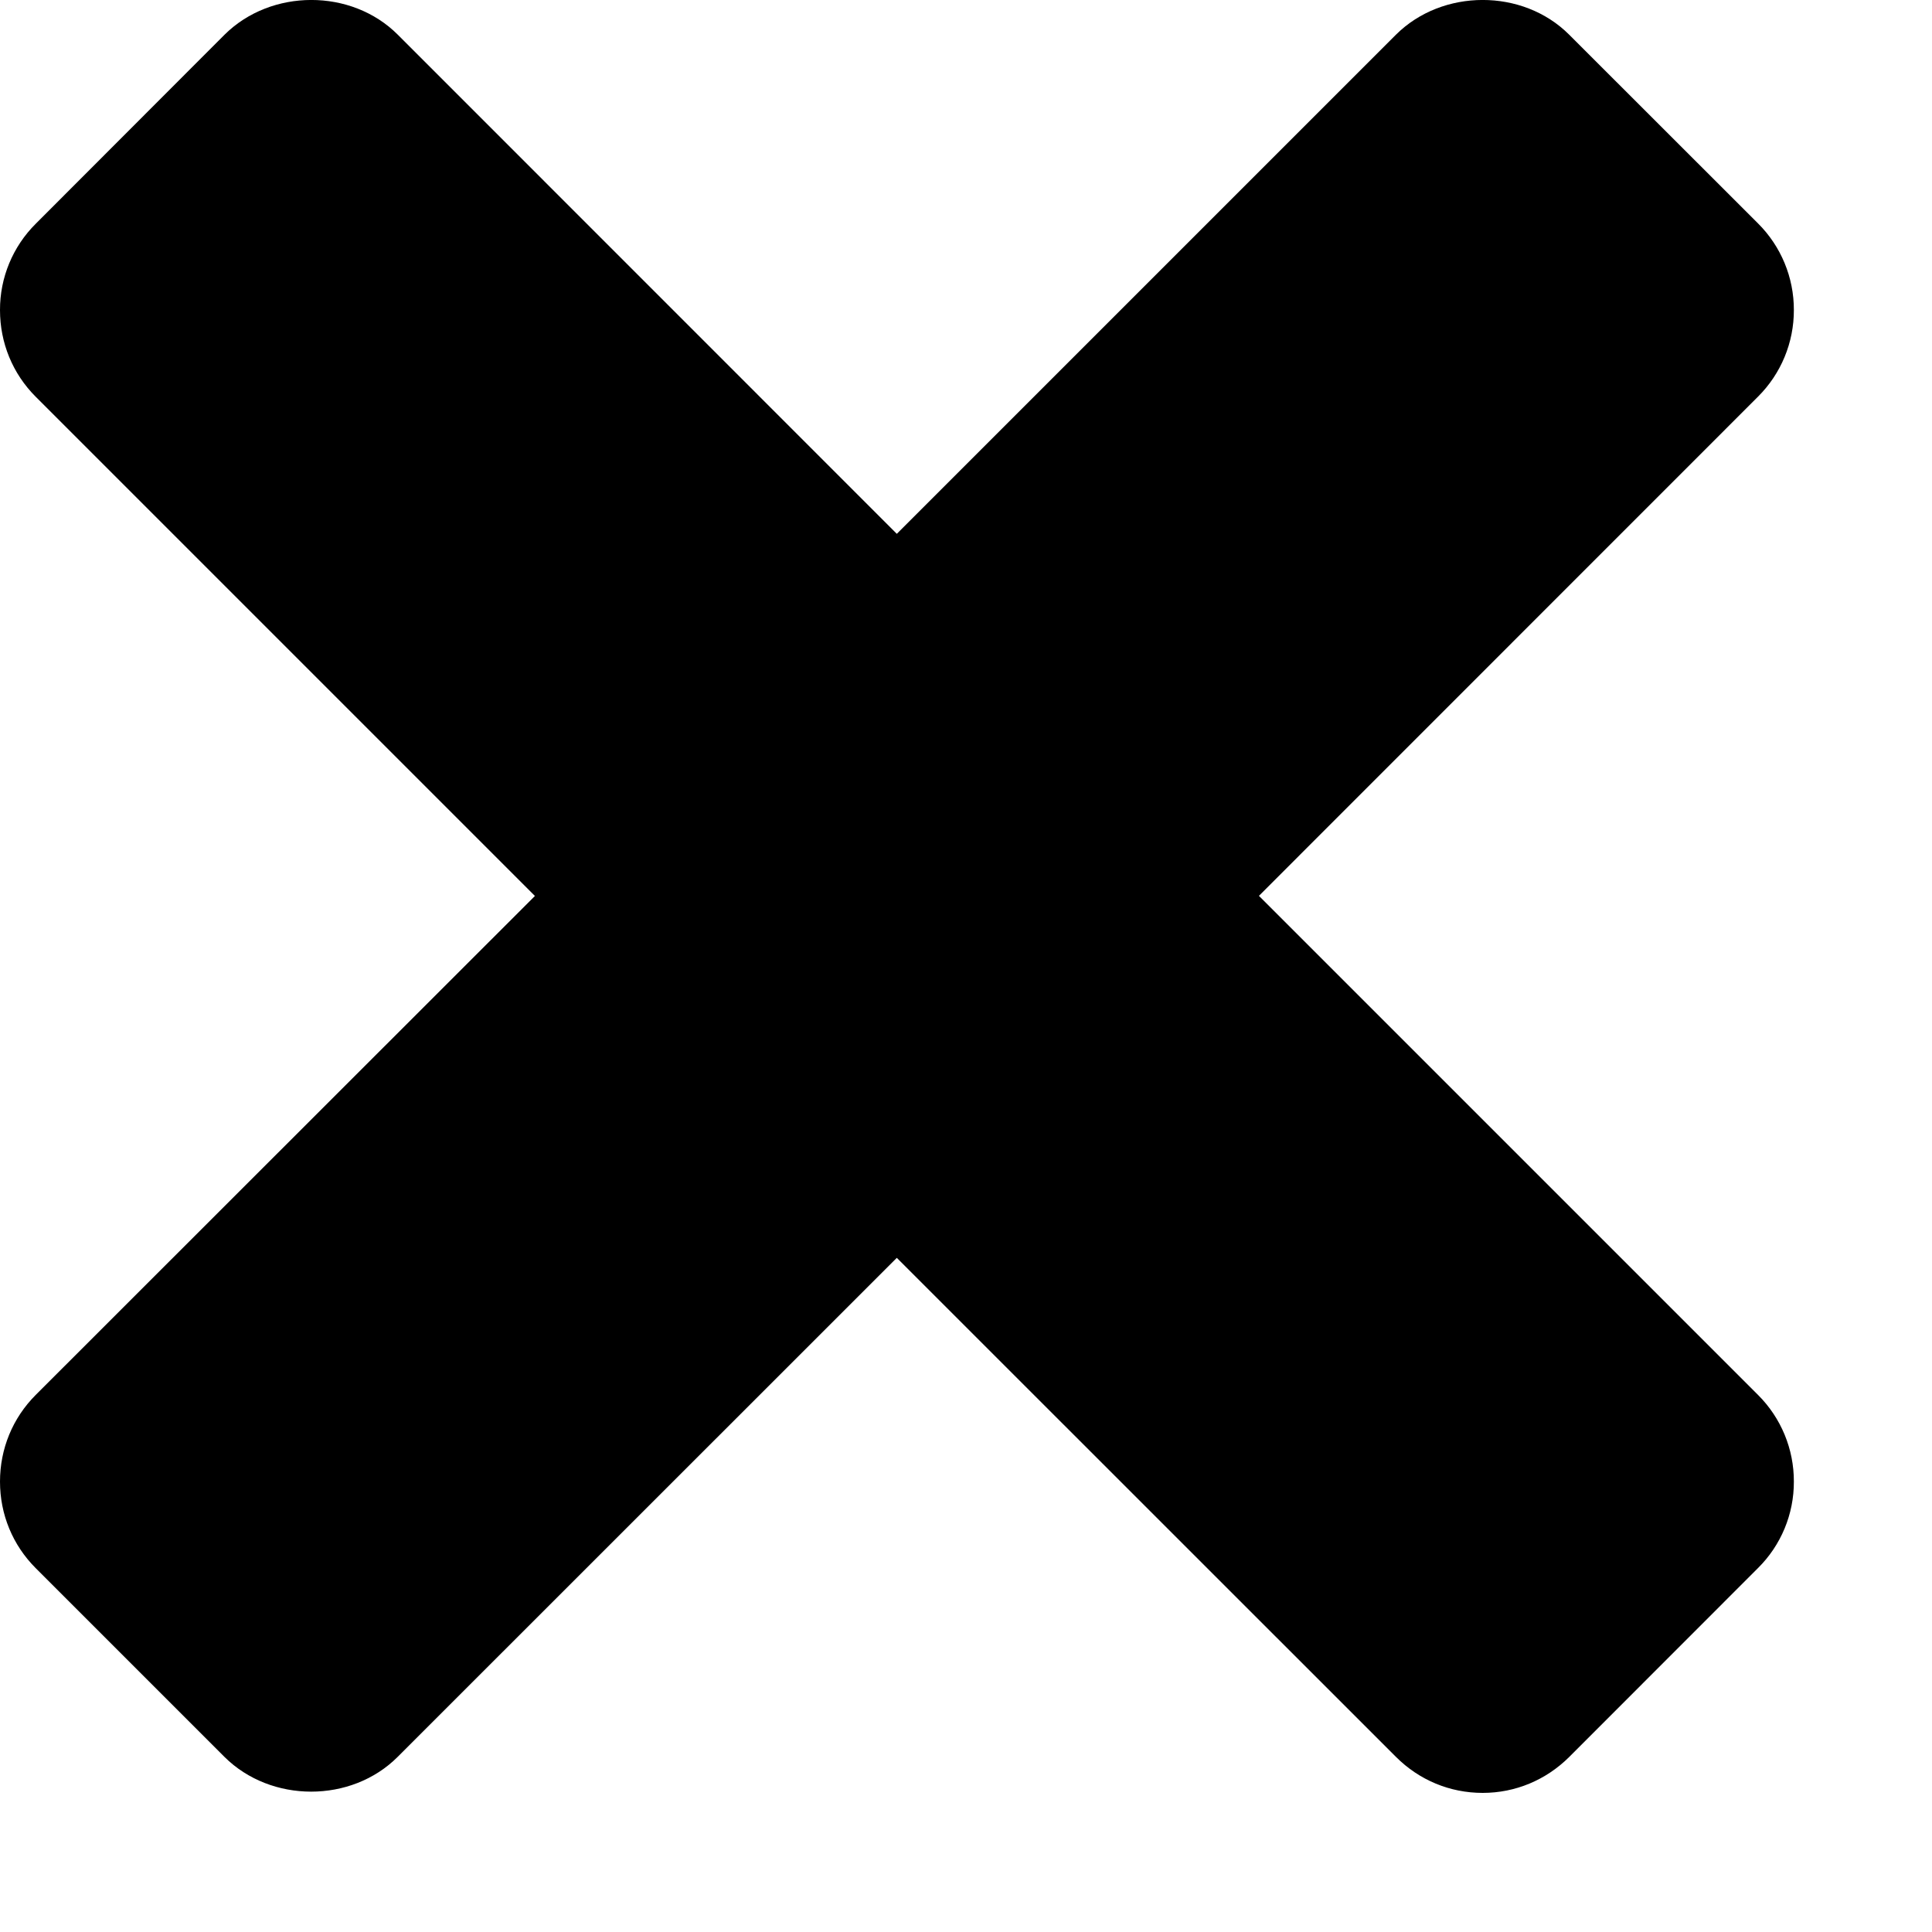
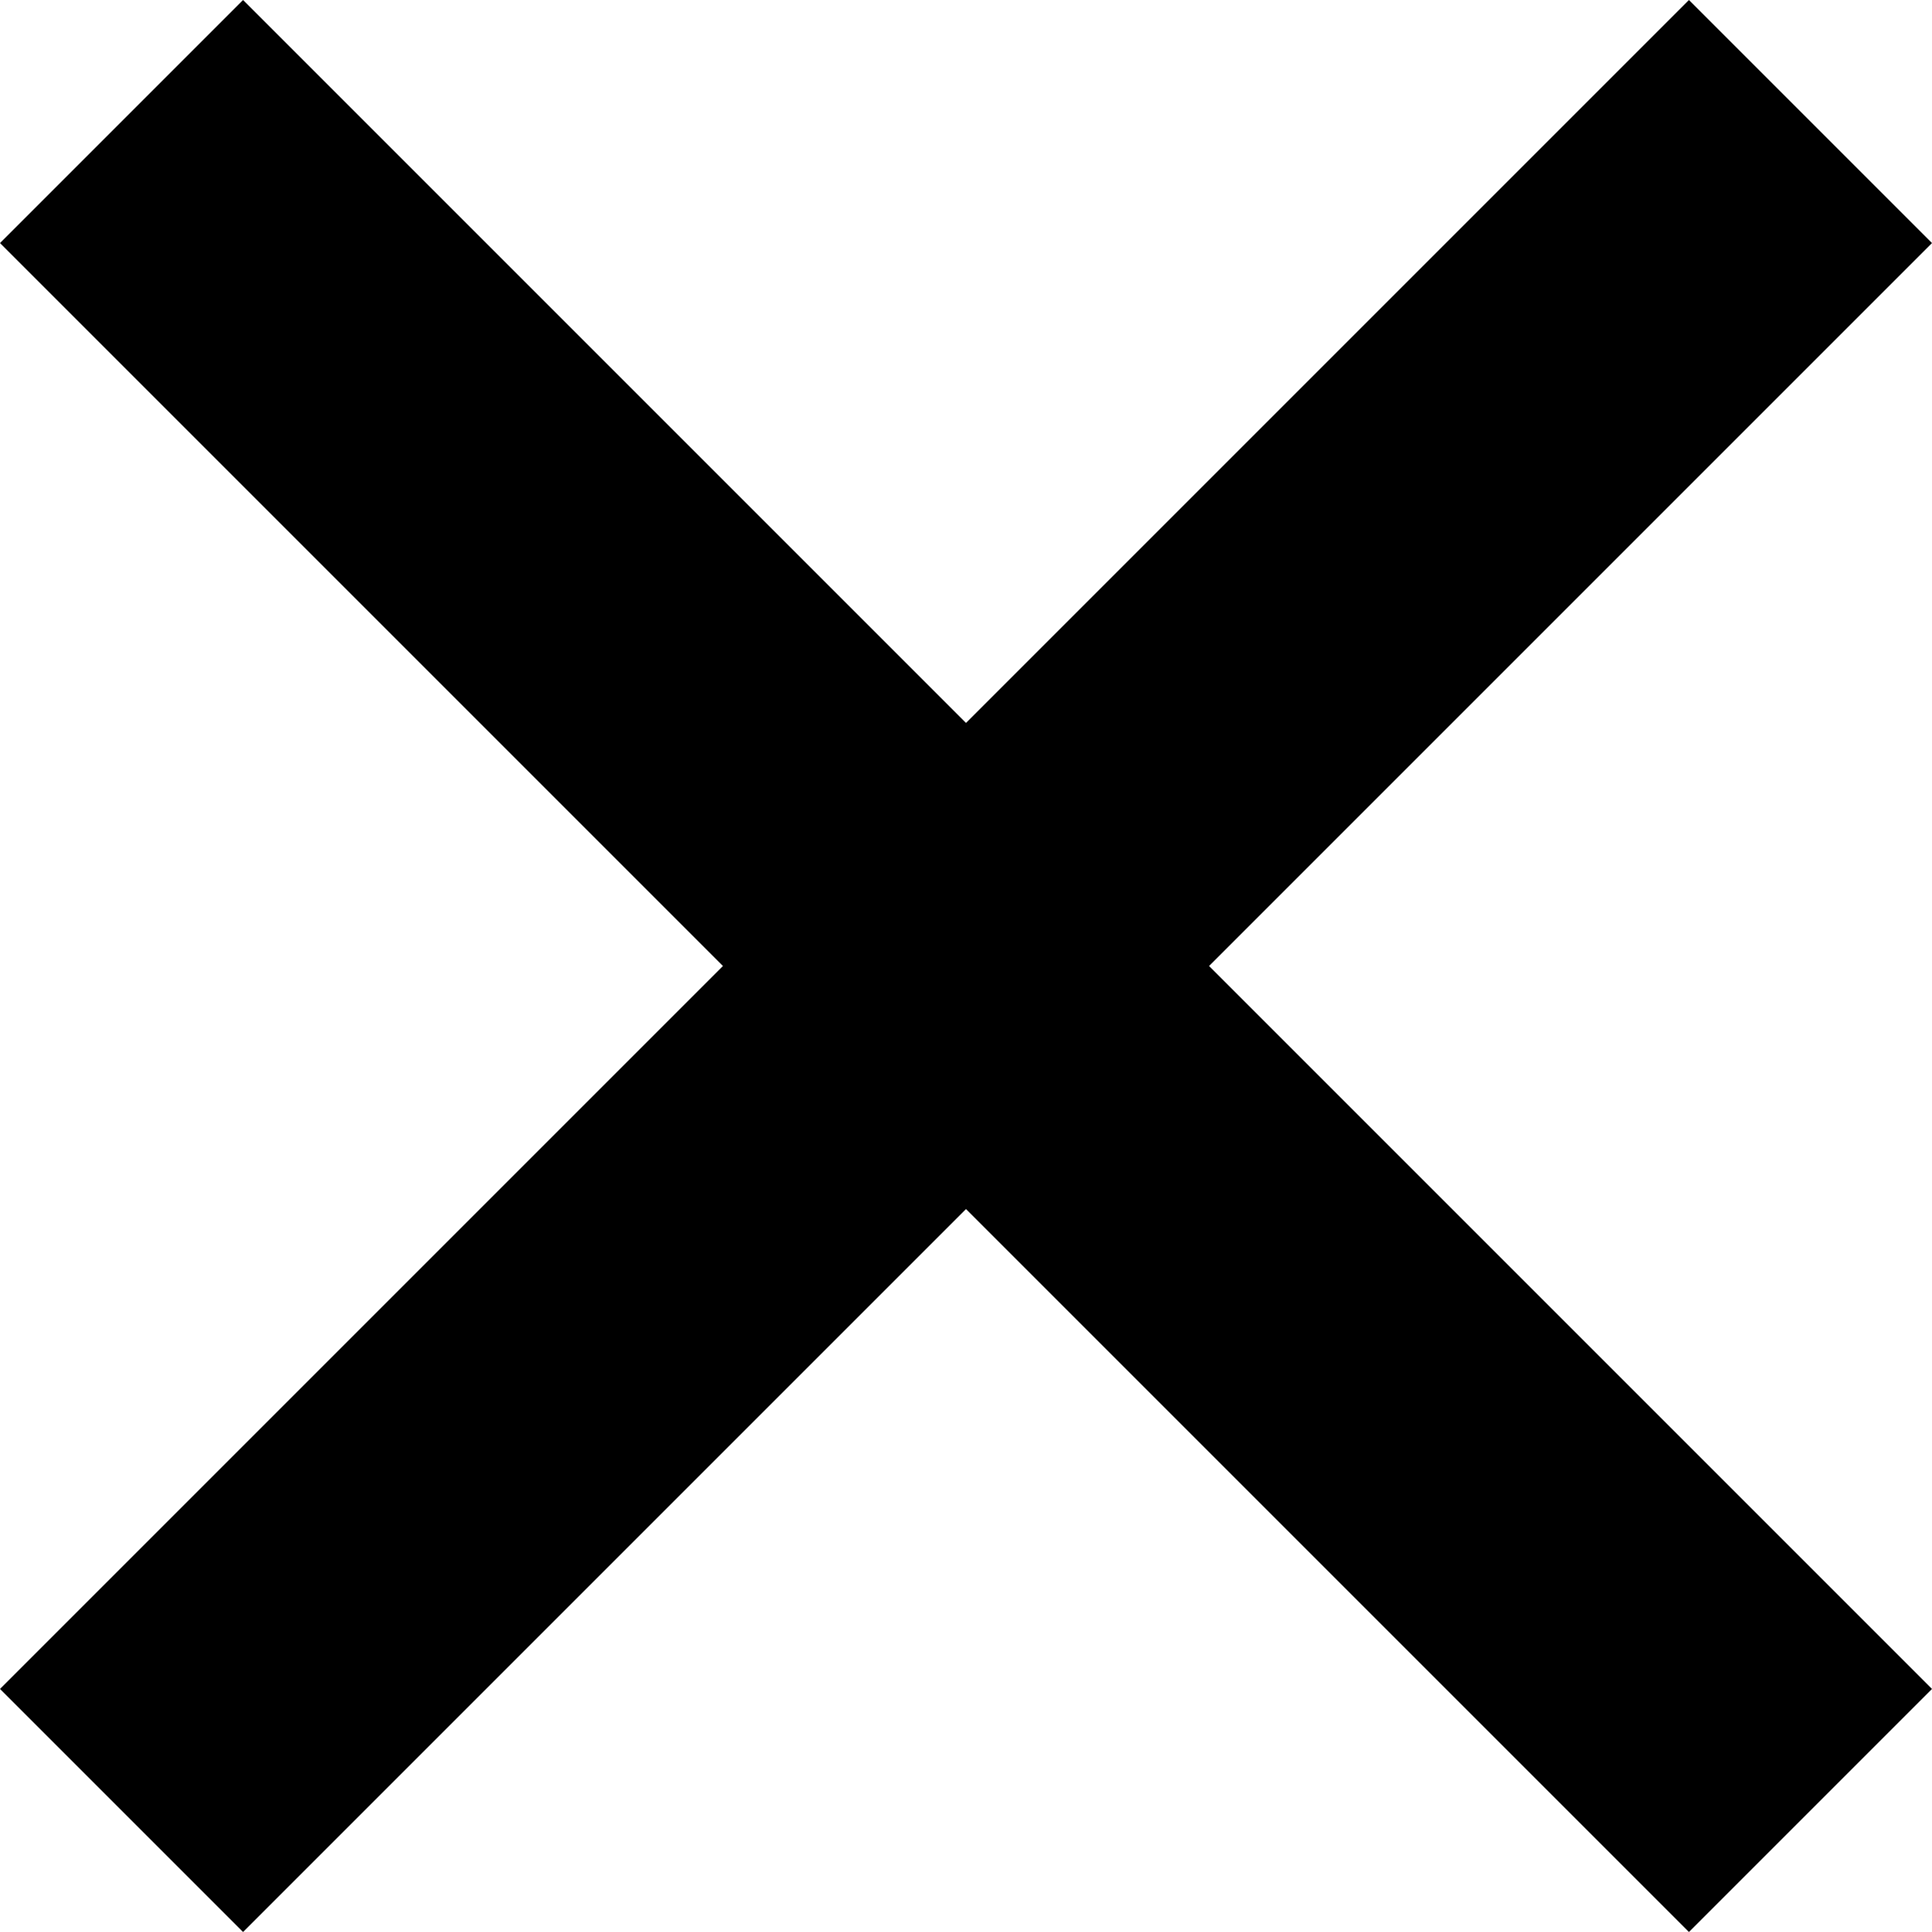
<svg xmlns="http://www.w3.org/2000/svg" id="icon-x-alt" viewBox="0 0 16 16">
-   <path d="M11.561 14.55c.192.192.446.298.718.298.27 0 .524-.106.717-.298l1.562-1.563a1.002 1.002 0 0 0 .298-.717 1.008 1.008 0 0 0-.297-.718l-4.133-4.133 4.133-4.134a1.008 1.008 0 0 0 .297-.718 1.008 1.008 0 0 0-.297-.717L12.995.287c-.384-.384-1.05-.382-1.434 0L7.427 4.421 3.294.287c-.384-.384-1.049-.382-1.434 0L.297 1.852A1.003 1.003 0 0 0 0 2.568c0 .271.104.526.296.718l4.134 4.134L.296 11.552c-.192.192-.296.447-.296.718 0 .272.105.526.296.717L1.859 14.55c.385.383 1.05.384 1.434 0l4.134-4.133 4.134 4.133" fill-rule="evenodd" />
+   <path d="M16 2.013L13.987 0 8 5.987 2.013 0 0 2.013 5.987 8 0 13.987 2.013 16 8 10.013 13.987 16 16 13.987 10.013 8 16 2.013z" fill-rule="nonzero" />
</svg>
